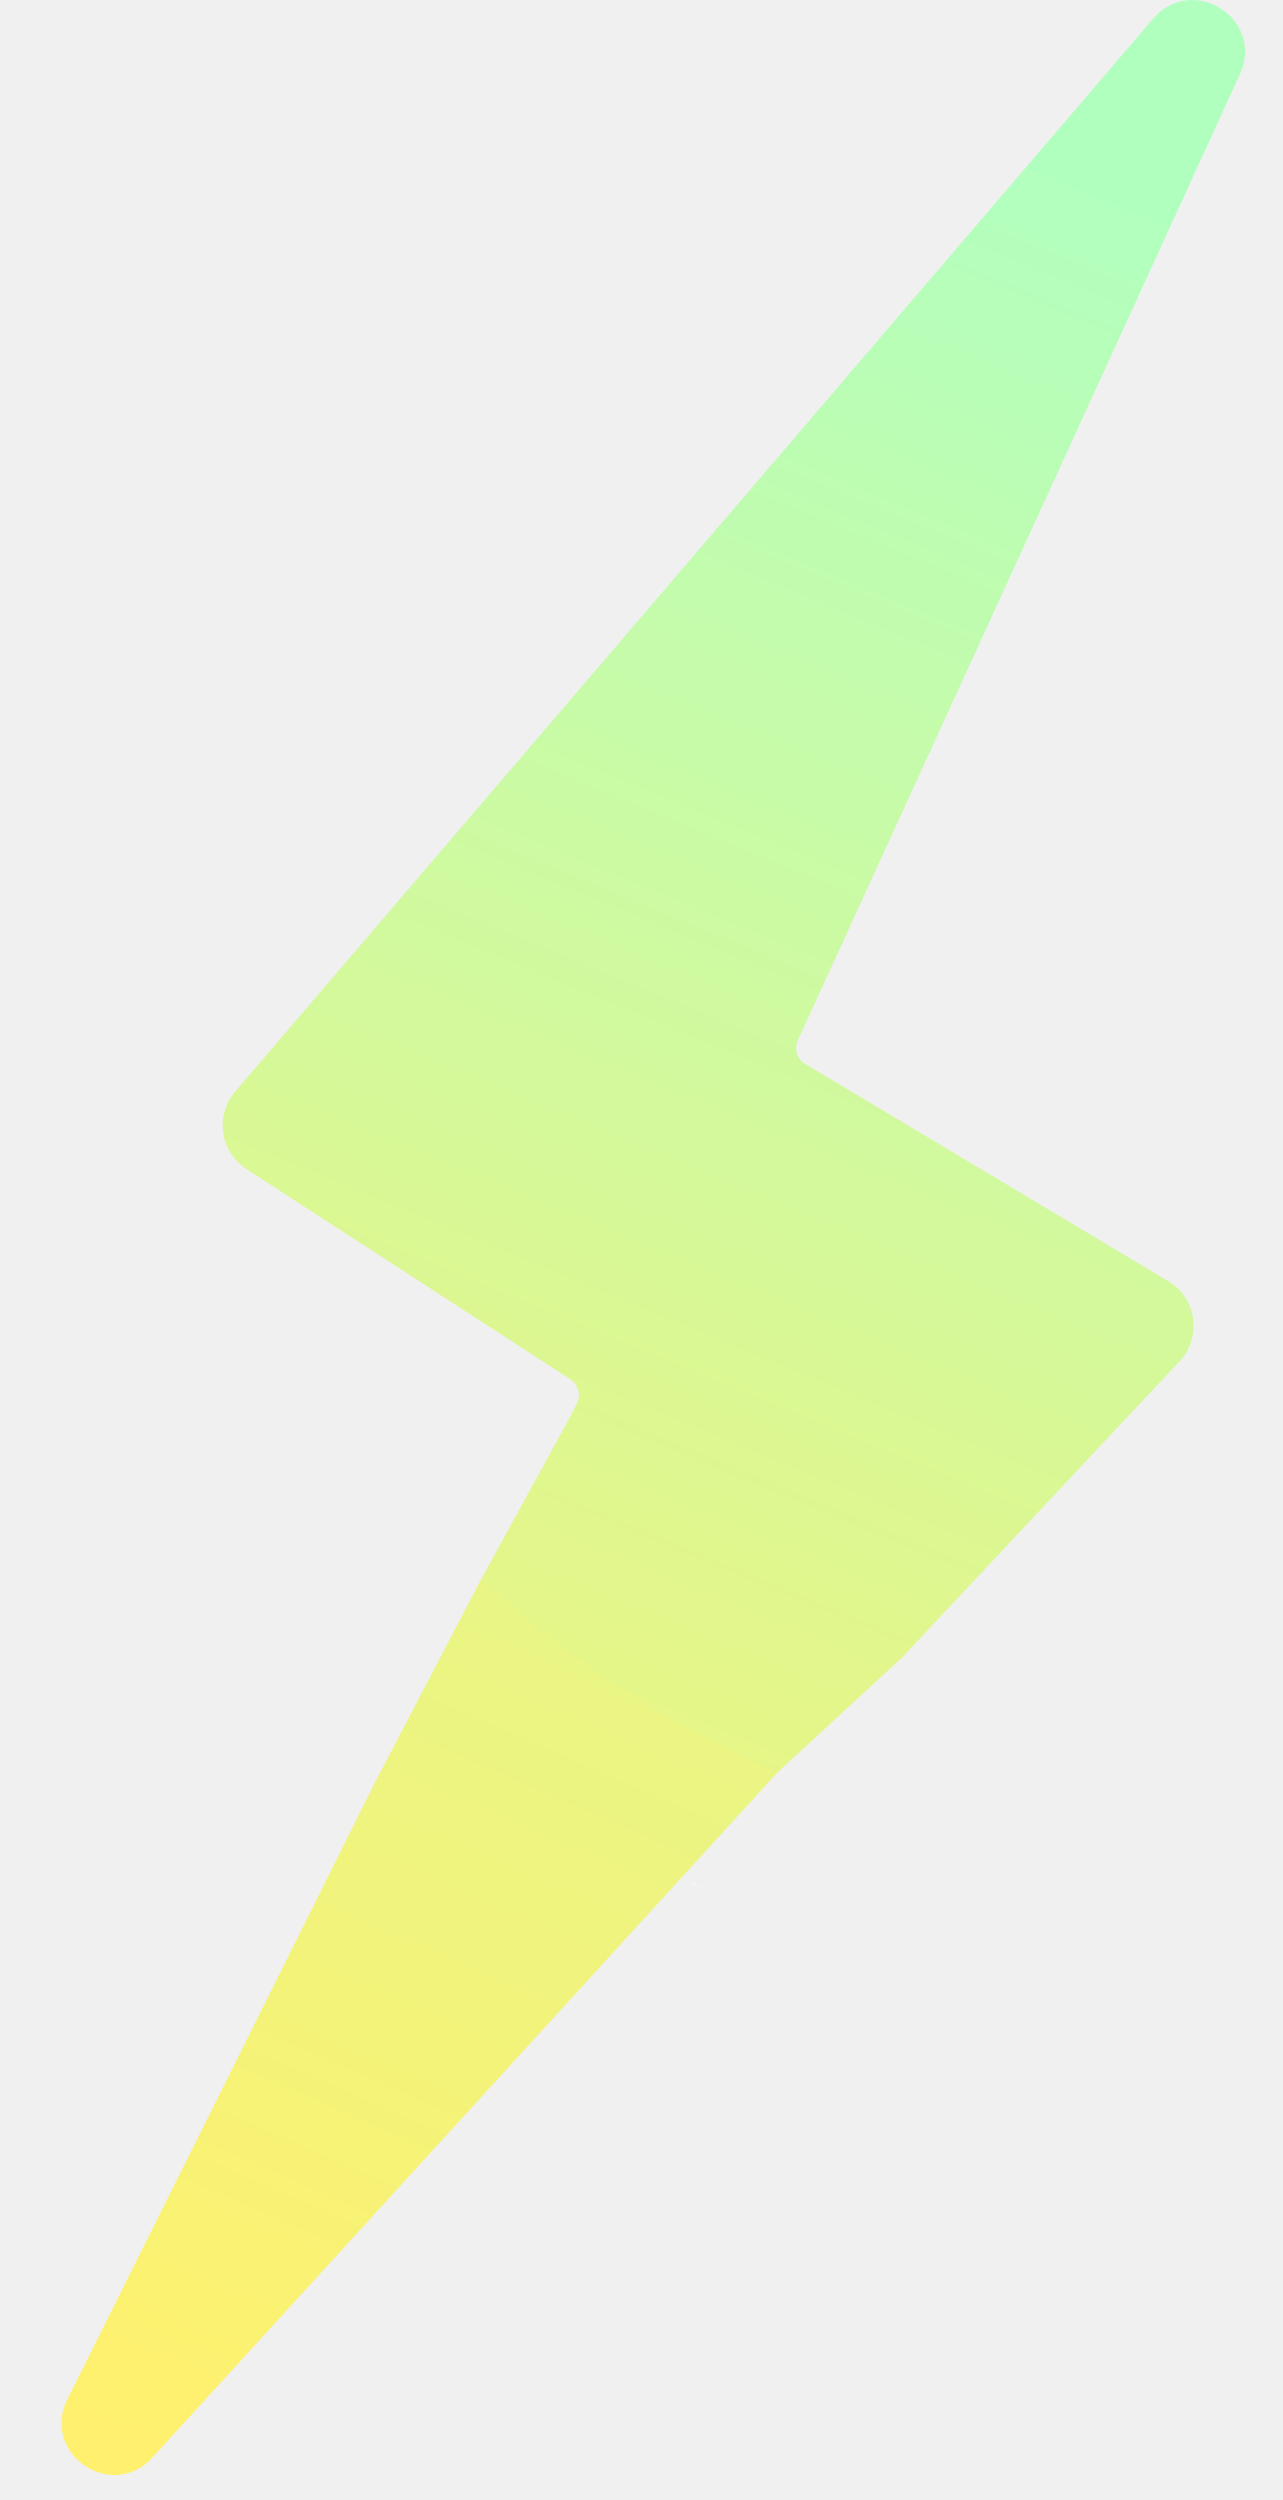
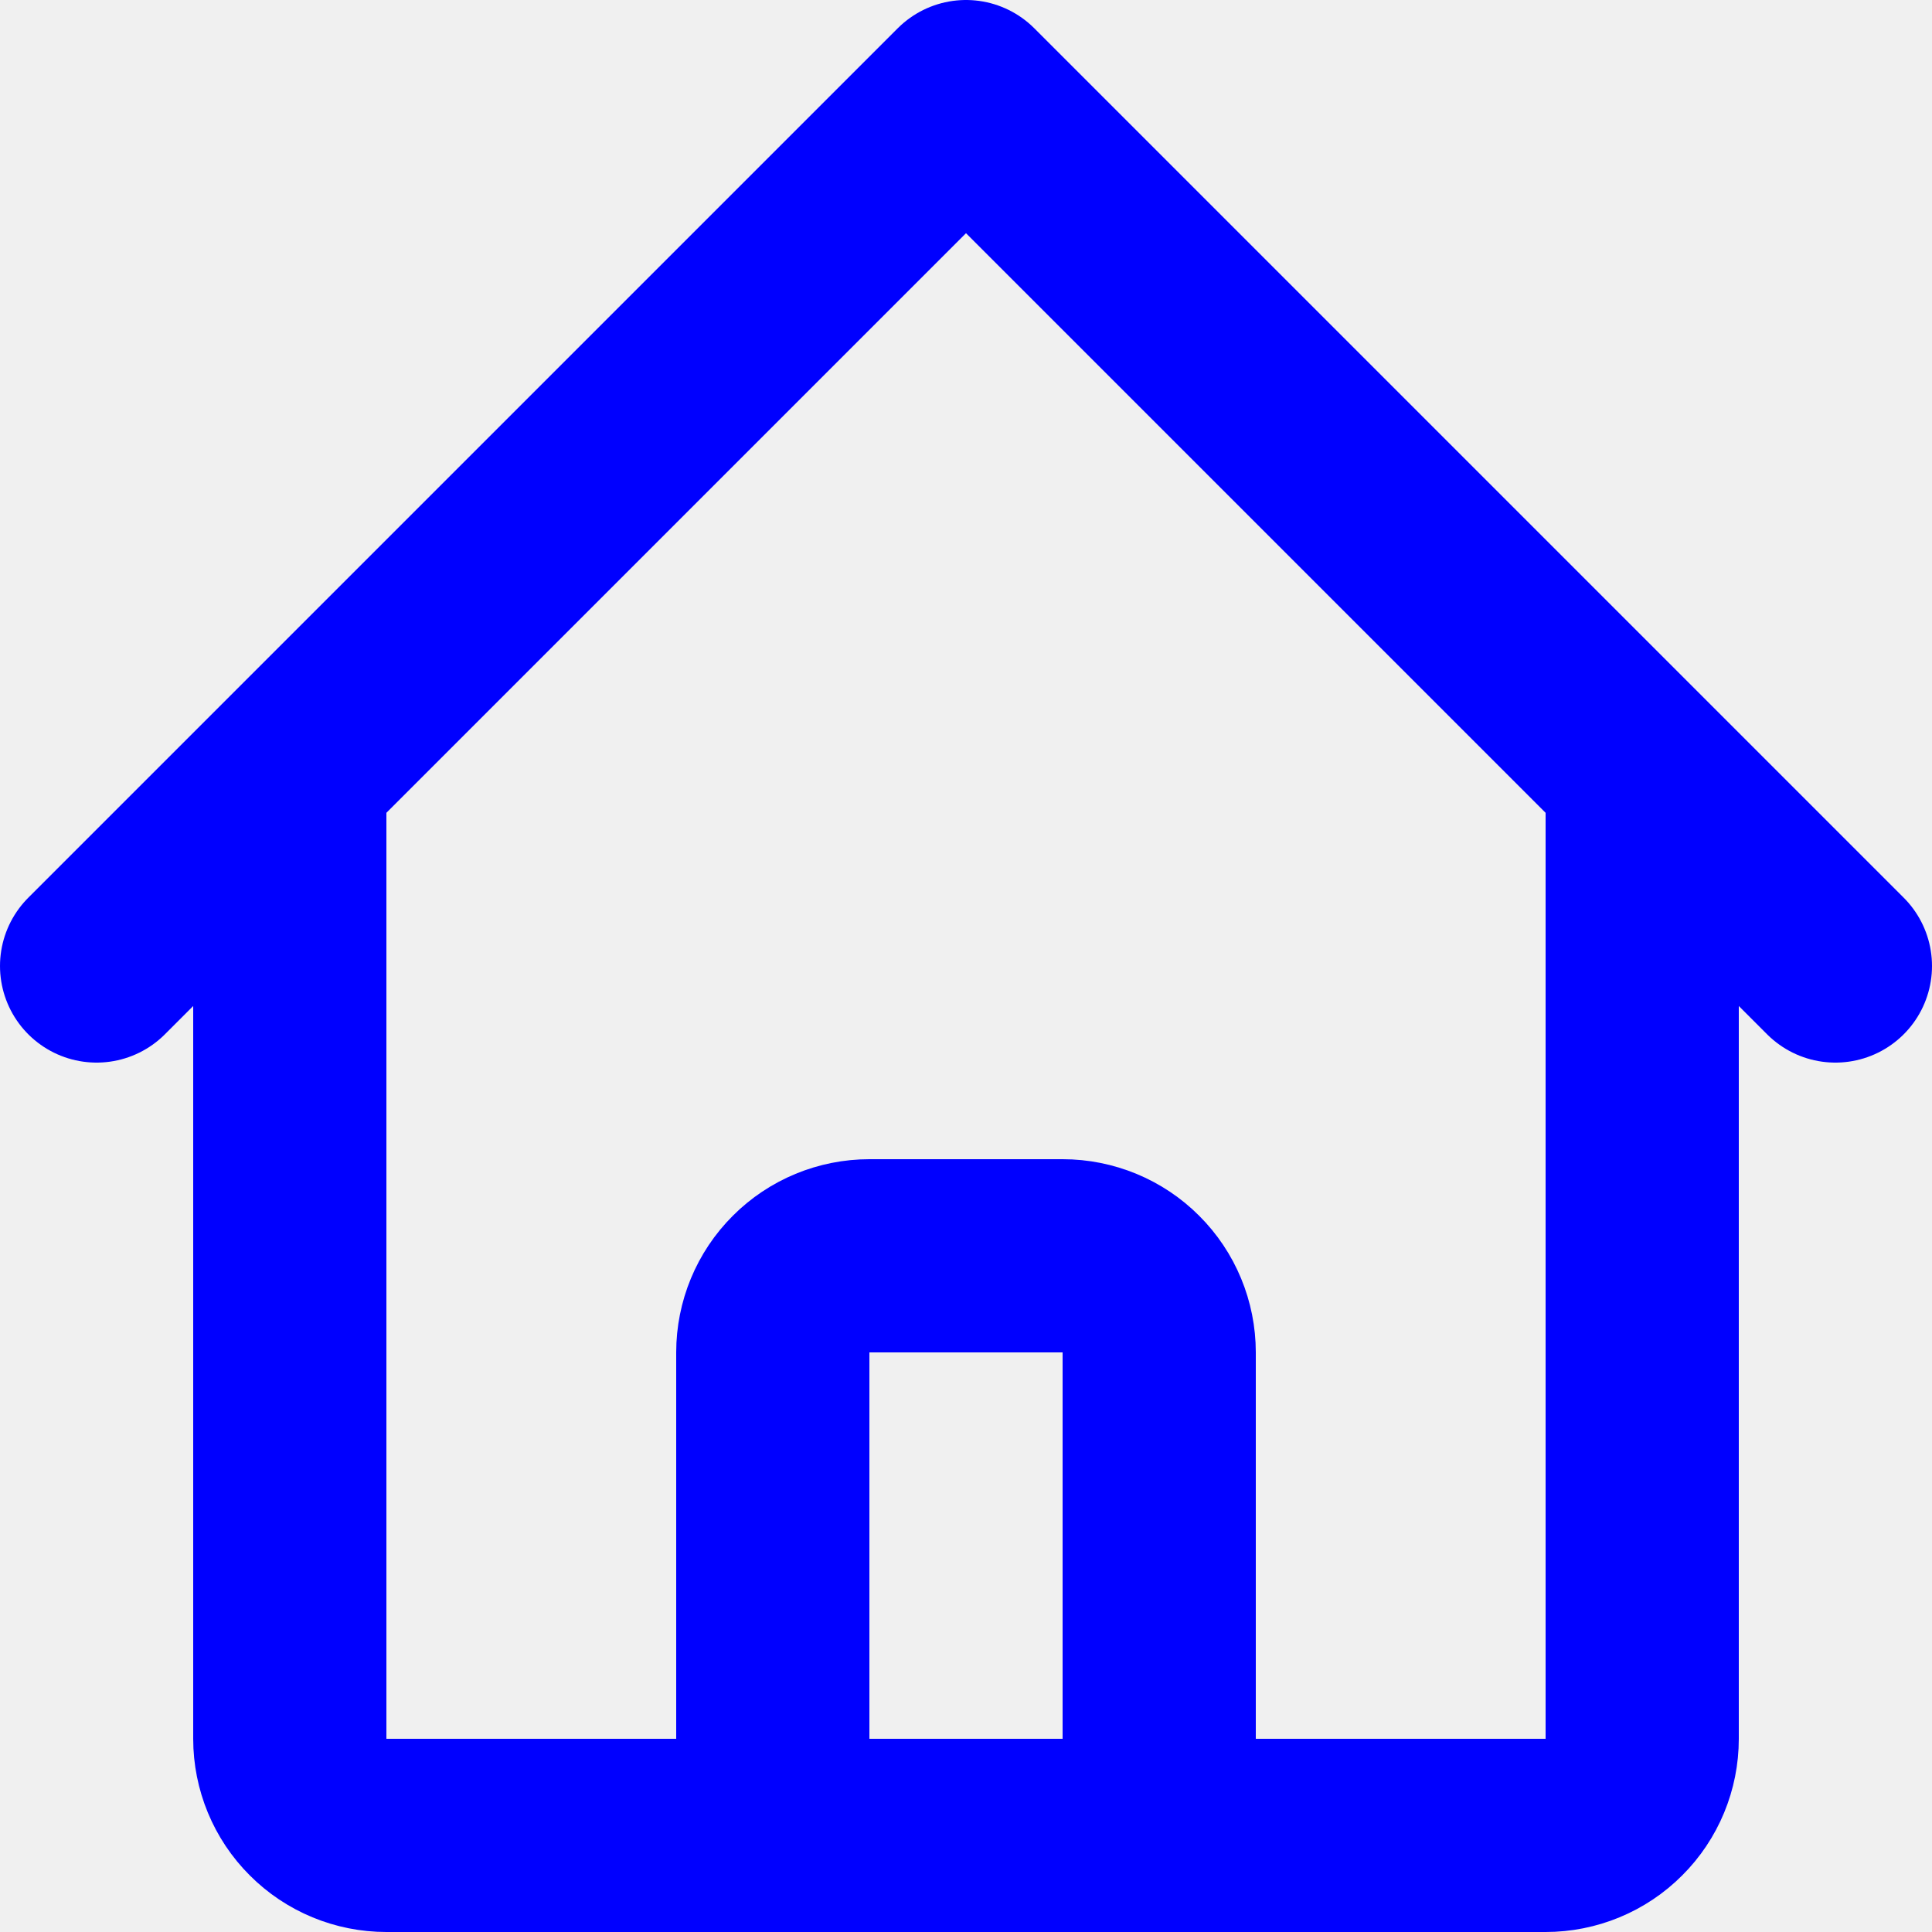
- <svg xmlns="http://www.w3.org/2000/svg" width="20px" height="39px" viewBox="0 0 20 39" version="1.1">
-   <defs>
-     <linearGradient x1="139.46%" y1="-250.884%" x2="18.124%" y2="100%" id="linearGradient-1">
-       <stop stop-color="#B1FFBF" offset="0%" />
-       <stop stop-color="#FFF16D" offset="100%" />
-     </linearGradient>
-     <linearGradient x1="62.52%" y1="4.71%" x2="30.251%" y2="139.945%" id="linearGradient-2">
-       <stop stop-color="#B1FFBF" offset="0%" />
-       <stop stop-color="#FFF16D" offset="100%" />
-     </linearGradient>
-   </defs>
-   <g id="New-fuse-swap" stroke="none" stroke-width="1" fill="none" fill-rule="evenodd">
-     <g id="Group-16" transform="translate(0.959015, 0)">
-       <path d="M9.822,29.369 C9.905,29.415 9.988,29.464 10.071,29.51 C10.005,29.471 9.924,29.422 9.828,29.363 L9.822,29.369 Z" id="Fill-17" fill="#FFFFFF" />
-       <path d="M4.889,27.808 L0.104,37.405 C-0.1,37.78 0.003,38.214 0.354,38.458 C0.502,38.561 0.665,38.611 0.826,38.611 C1.048,38.611 1.263,38.516 1.423,38.332 L11.168,27.651 C8.601,26.051 7.062,25.042 6.553,24.624" id="Fill-19" fill="url(#linearGradient-1)" />
-       <path d="M18.372,1.184 C18.565,0.8 18.449,0.369 18.088,0.136 C17.728,-0.095 17.29,-0.027 17.019,0.304 L2.937,16.762 L2.695,17.044 C2.55,17.223 2.488,17.456 2.524,17.682 C2.56,17.909 2.691,18.111 2.884,18.237 L5.702,20.066 L7.942,21.52 C8.065,21.601 8.108,21.76 8.042,21.891 L7.938,22.097 L6.553,24.624 C7.275,25.316 8.818,26.609 11.168,27.651 L13.111,25.859 L17.44,21.239 C17.61,21.059 17.687,20.816 17.653,20.571 C17.619,20.326 17.478,20.114 17.266,19.987 L11.6,16.596 C11.471,16.52 11.424,16.355 11.495,16.212 L18.372,1.184 Z" id="Fill-28" fill="url(#linearGradient-2)" />
-     </g>
-   </g>
+ <svg xmlns="http://www.w3.org/2000/svg" class="red" width="20" height="20" viewBox="0 0 20 20" fill="none">
+   <path d="M1 10L3 8M3 8L10 1L17 8M3 8V18C3 18.265 3.105 18.52 3.293 18.707C3.48 18.895 3.735 19 4 19H7M17 8L19 10M17 8V18C17 18.265 16.895 18.52 16.707 18.707C16.52 18.895 16.265 19 16 19H13M7 19C7.265 19 7.52 18.895 7.707 18.707C7.895 18.52 8 18.265 8 18V14C8 13.735 8.105 13.48 8.293 13.293C8.48 13.105 8.735 13 9 13H11C11.265 13 11.52 13.105 11.707 13.293C11.895 13.48 12 13.735 12 14V18C12 18.265 12.105 18.52 12.293 18.707C12.48 18.895 12.735 19 13 19M7 19H13" stroke="blue" stroke-width="2" stroke-linecap="round" stroke-linejoin="round" />
</svg>
